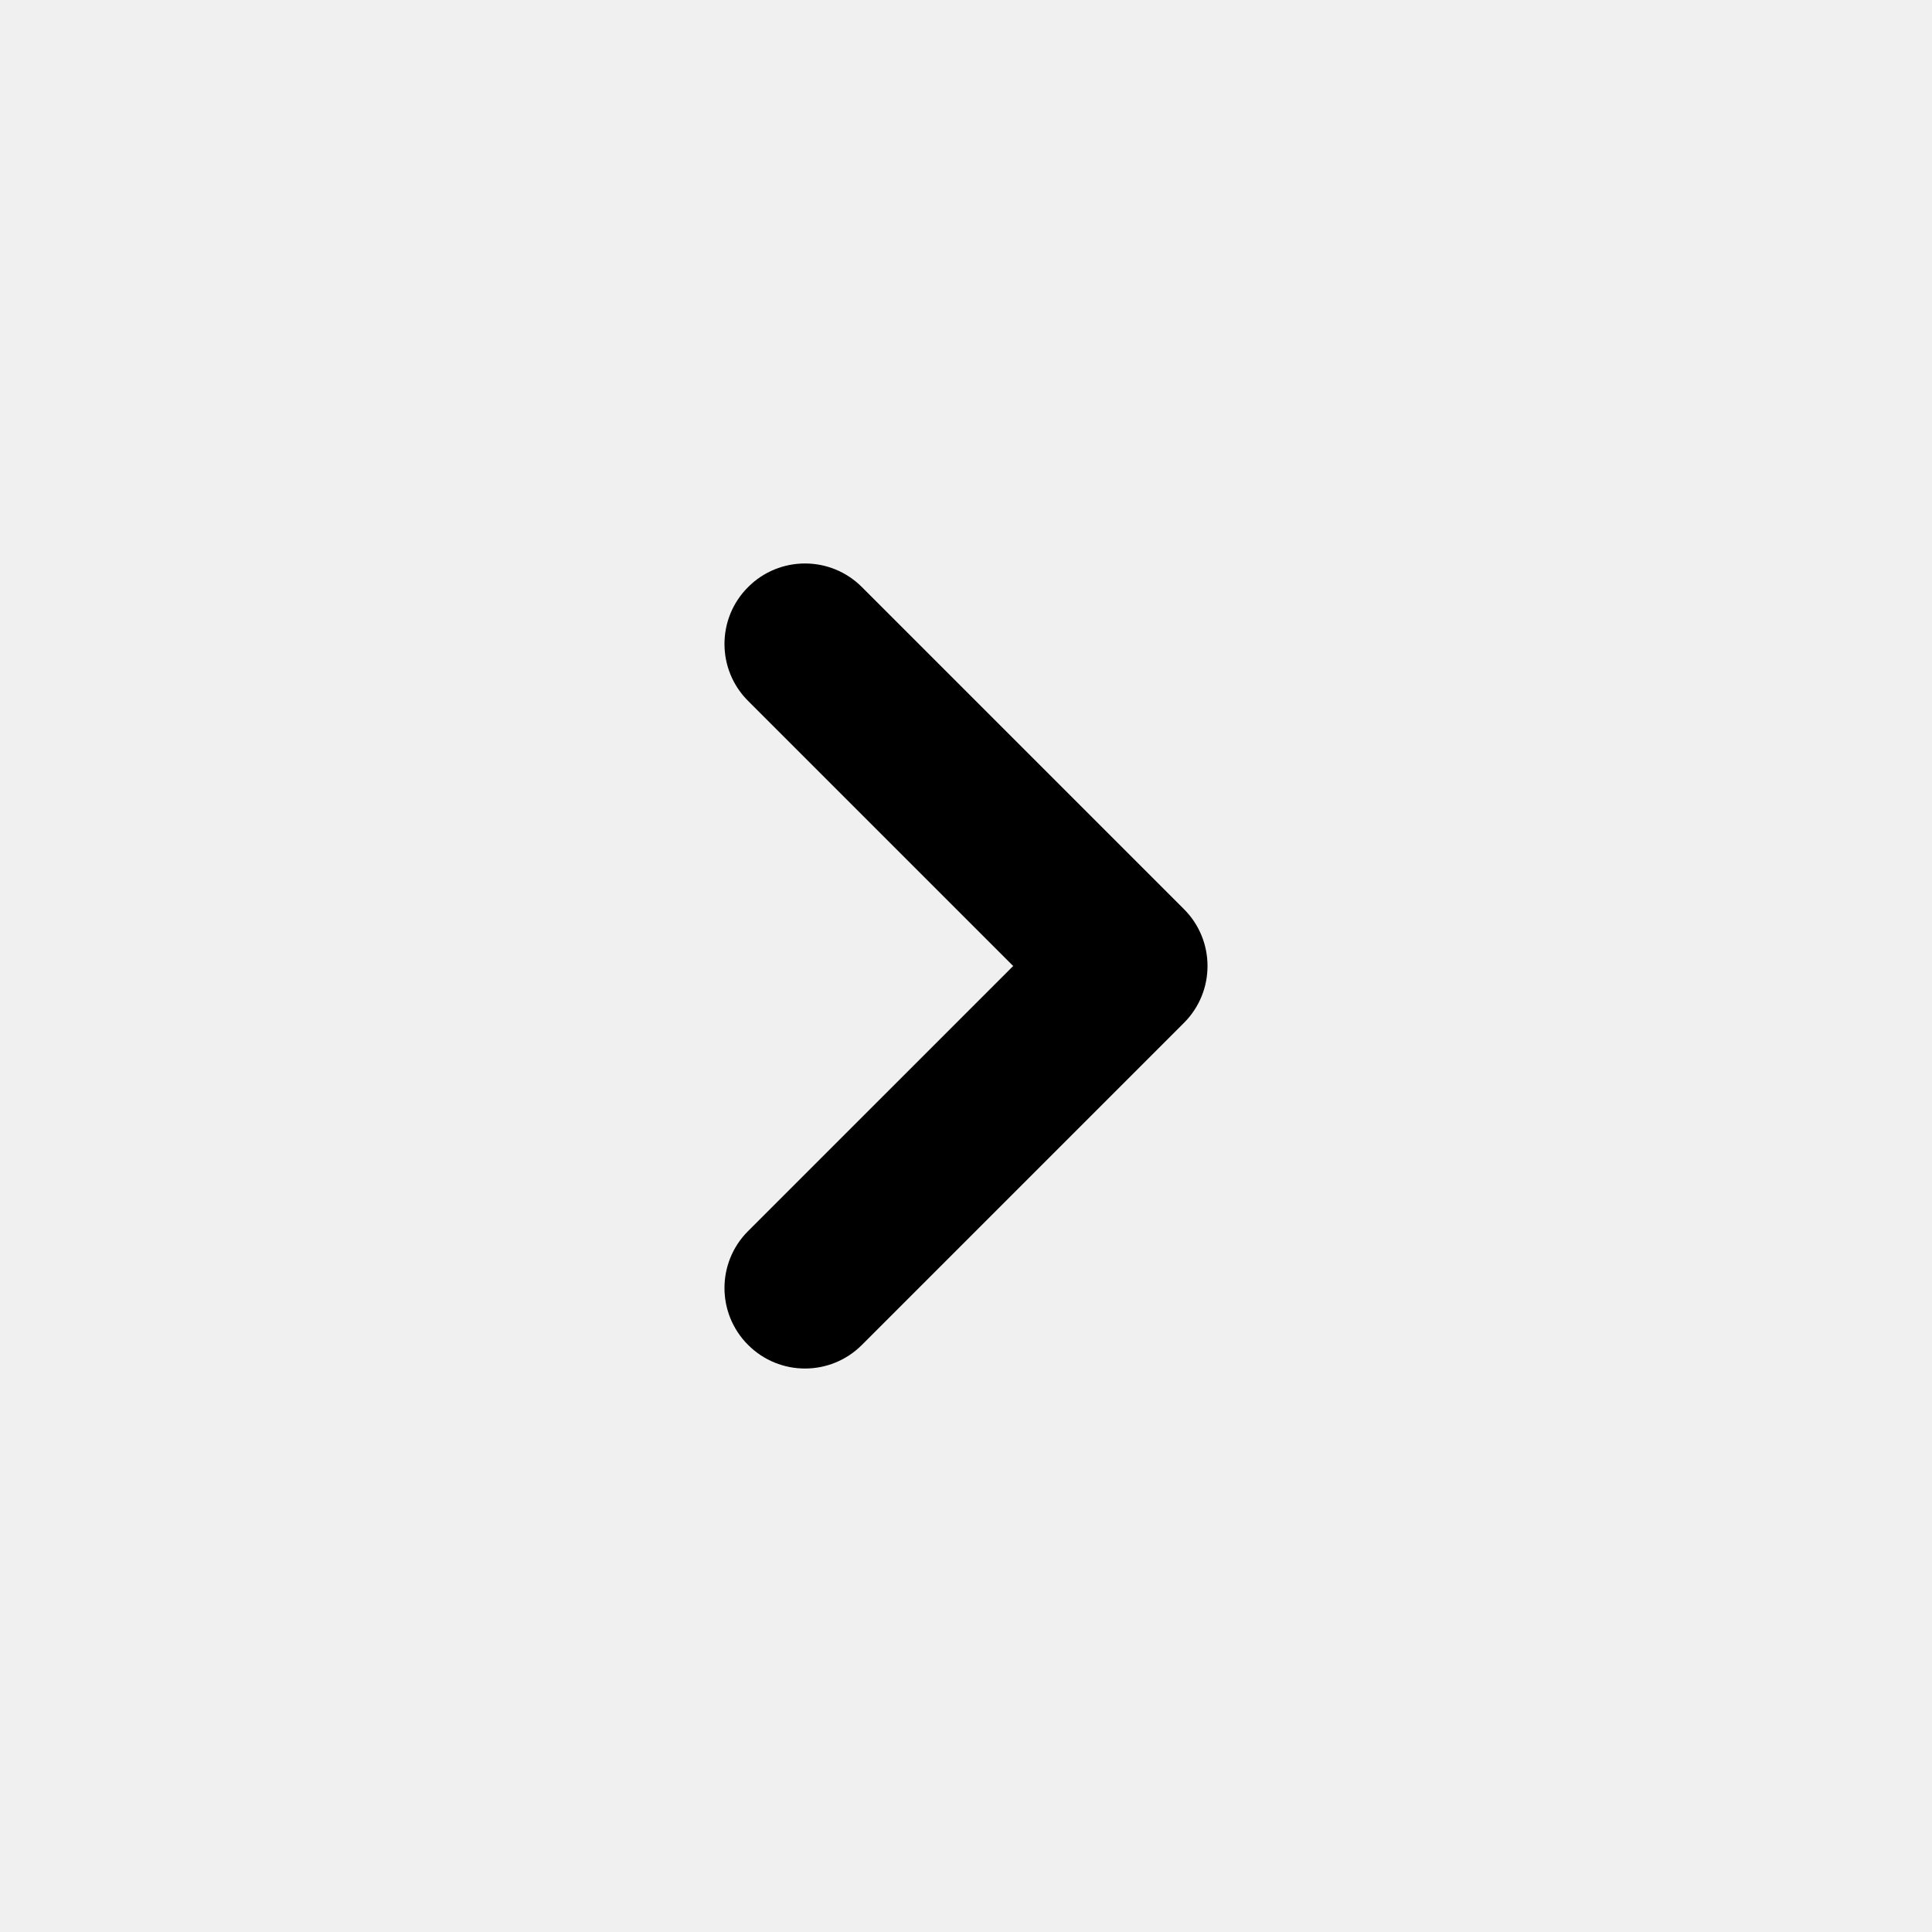
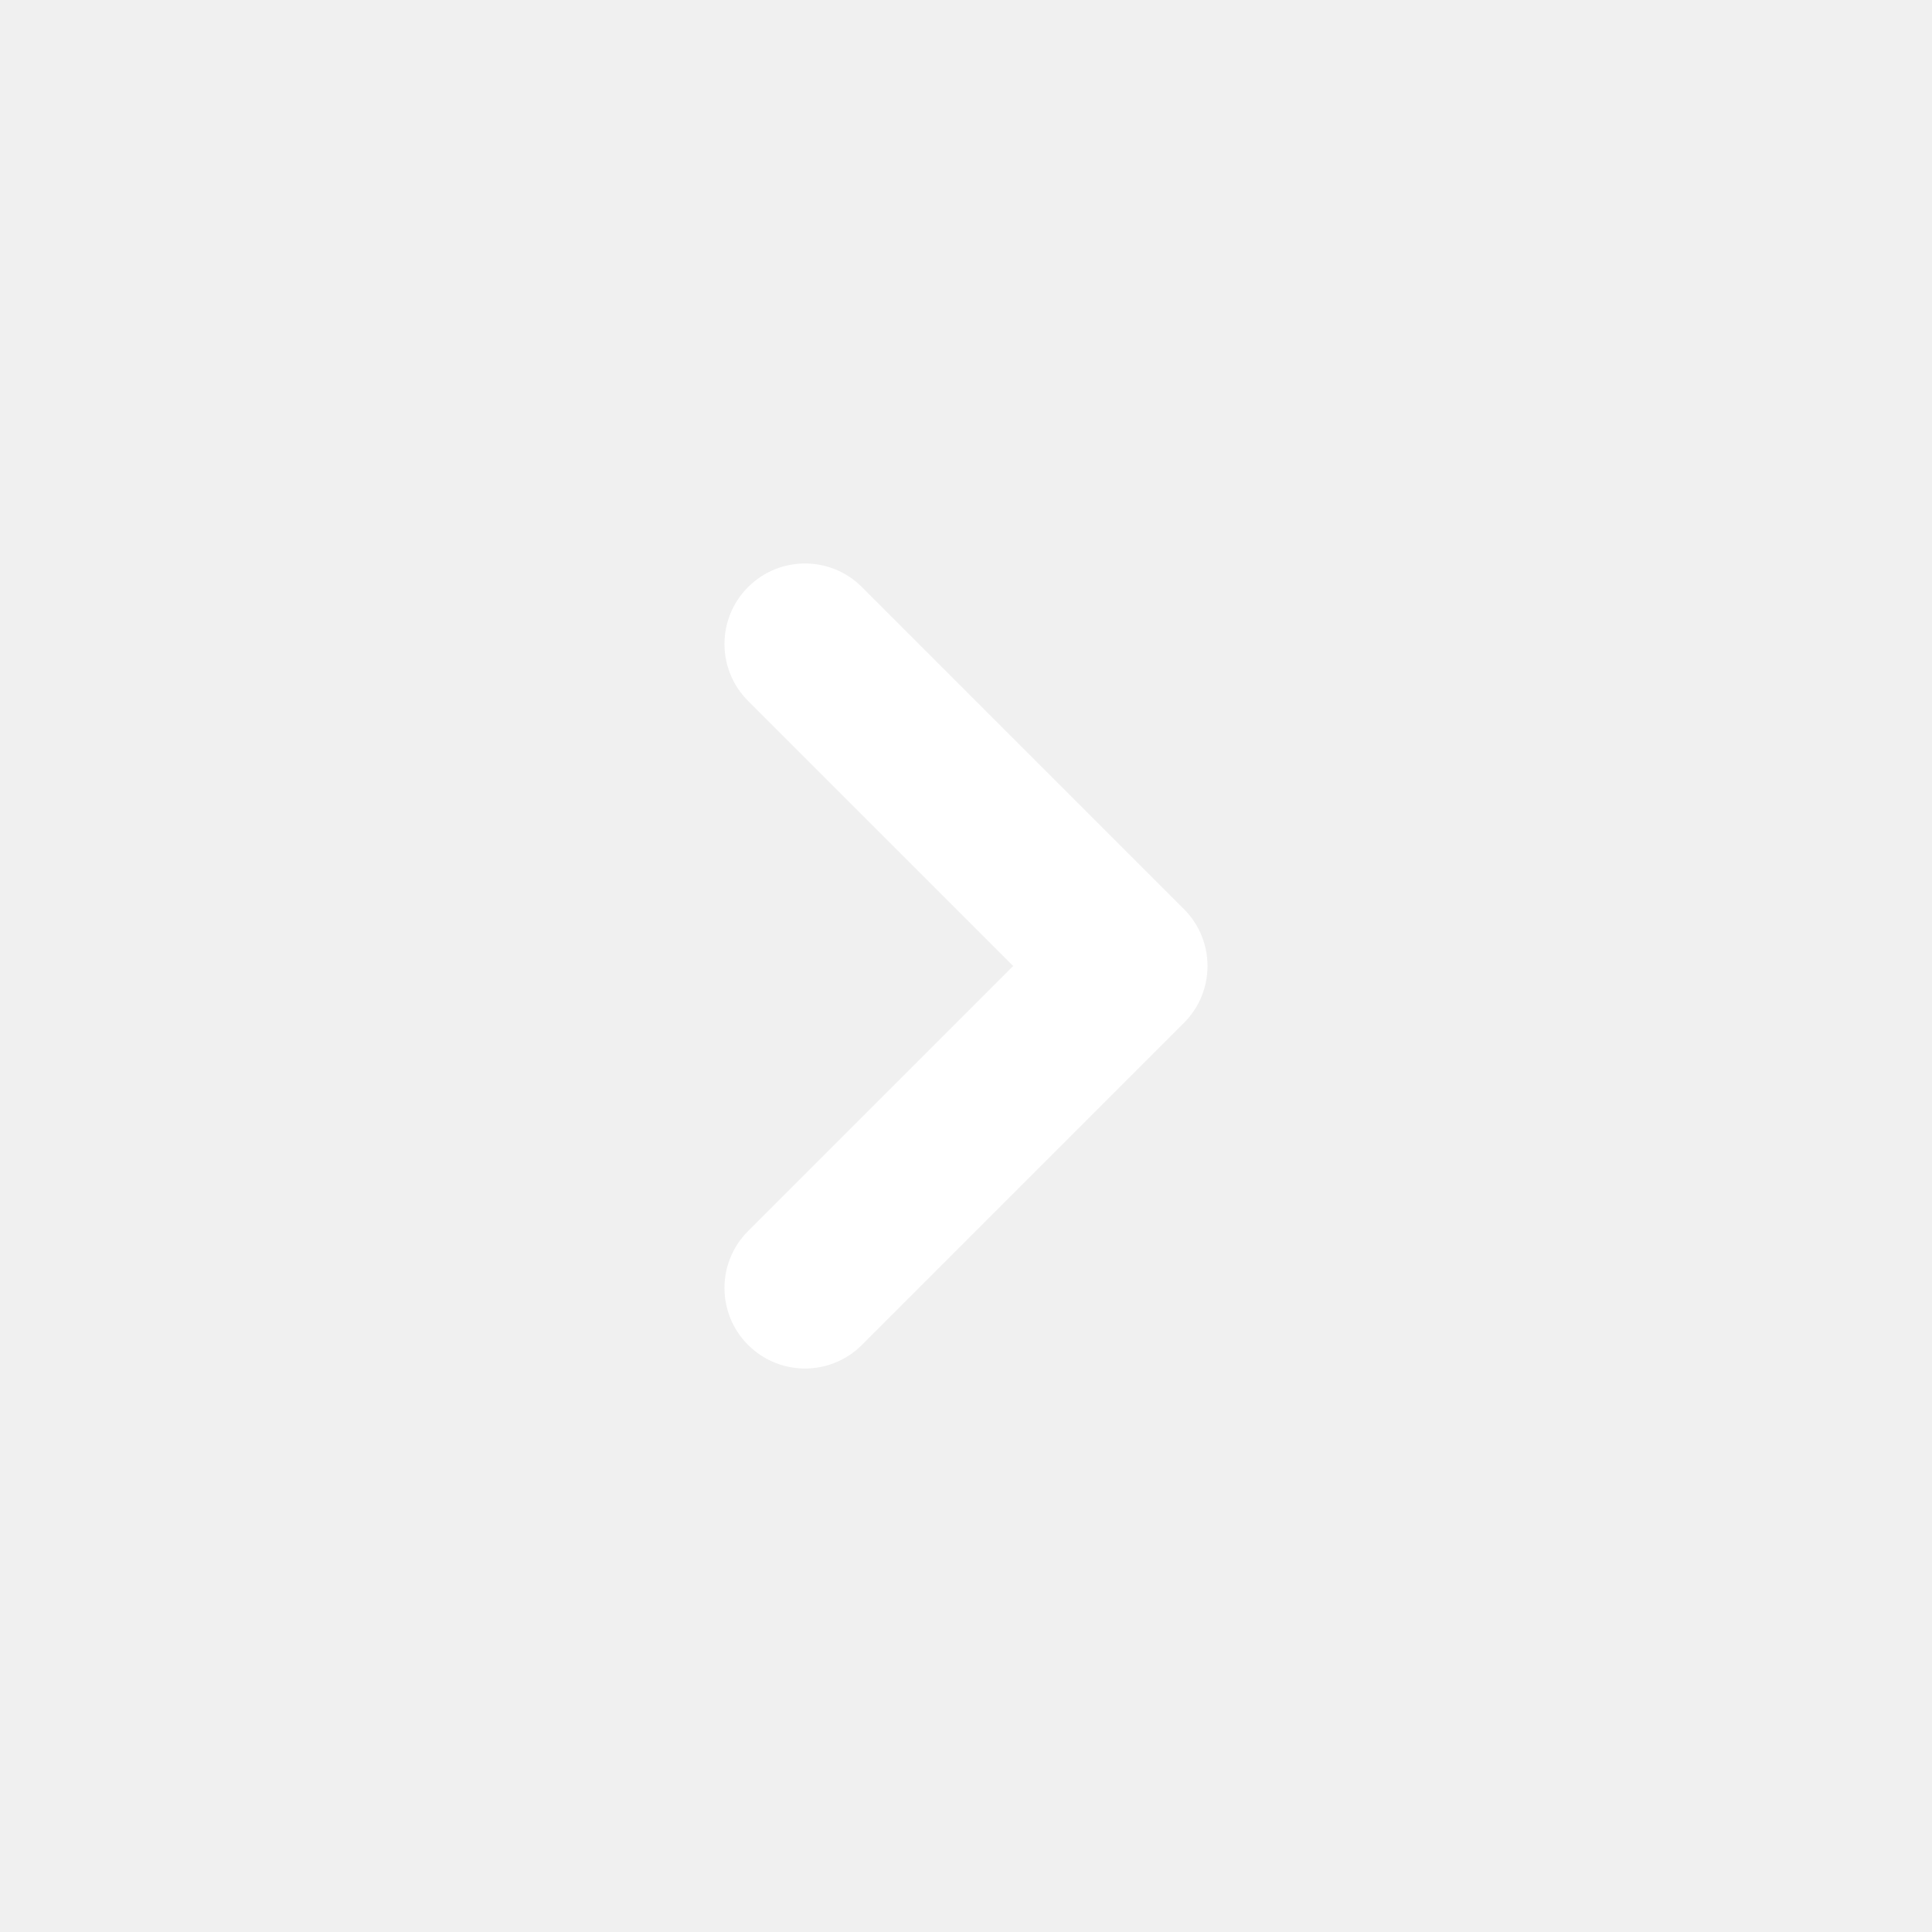
<svg xmlns="http://www.w3.org/2000/svg" width="24" height="24" viewBox="0 0 24 24" fill="none">
-   <path fill-rule="evenodd" clip-rule="evenodd" d="M9.293 7.293C9.683 6.902 10.317 6.902 10.707 7.293L14.707 11.293C15.098 11.683 15.098 12.317 14.707 12.707L10.707 16.707C10.317 17.098 9.683 17.098 9.293 16.707C8.902 16.317 8.902 15.683 9.293 15.293L12.586 12L9.293 8.707C8.902 8.317 8.902 7.683 9.293 7.293Z" fill="black" />
+   <path fill-rule="evenodd" clip-rule="evenodd" d="M9.293 7.293C9.683 6.902 10.317 6.902 10.707 7.293L14.707 11.293C15.098 11.683 15.098 12.317 14.707 12.707L10.707 16.707C10.317 17.098 9.683 17.098 9.293 16.707C8.902 16.317 8.902 15.683 9.293 15.293L12.586 12L9.293 8.707C8.902 8.317 8.902 7.683 9.293 7.293Z" fill="white" />
</svg>
